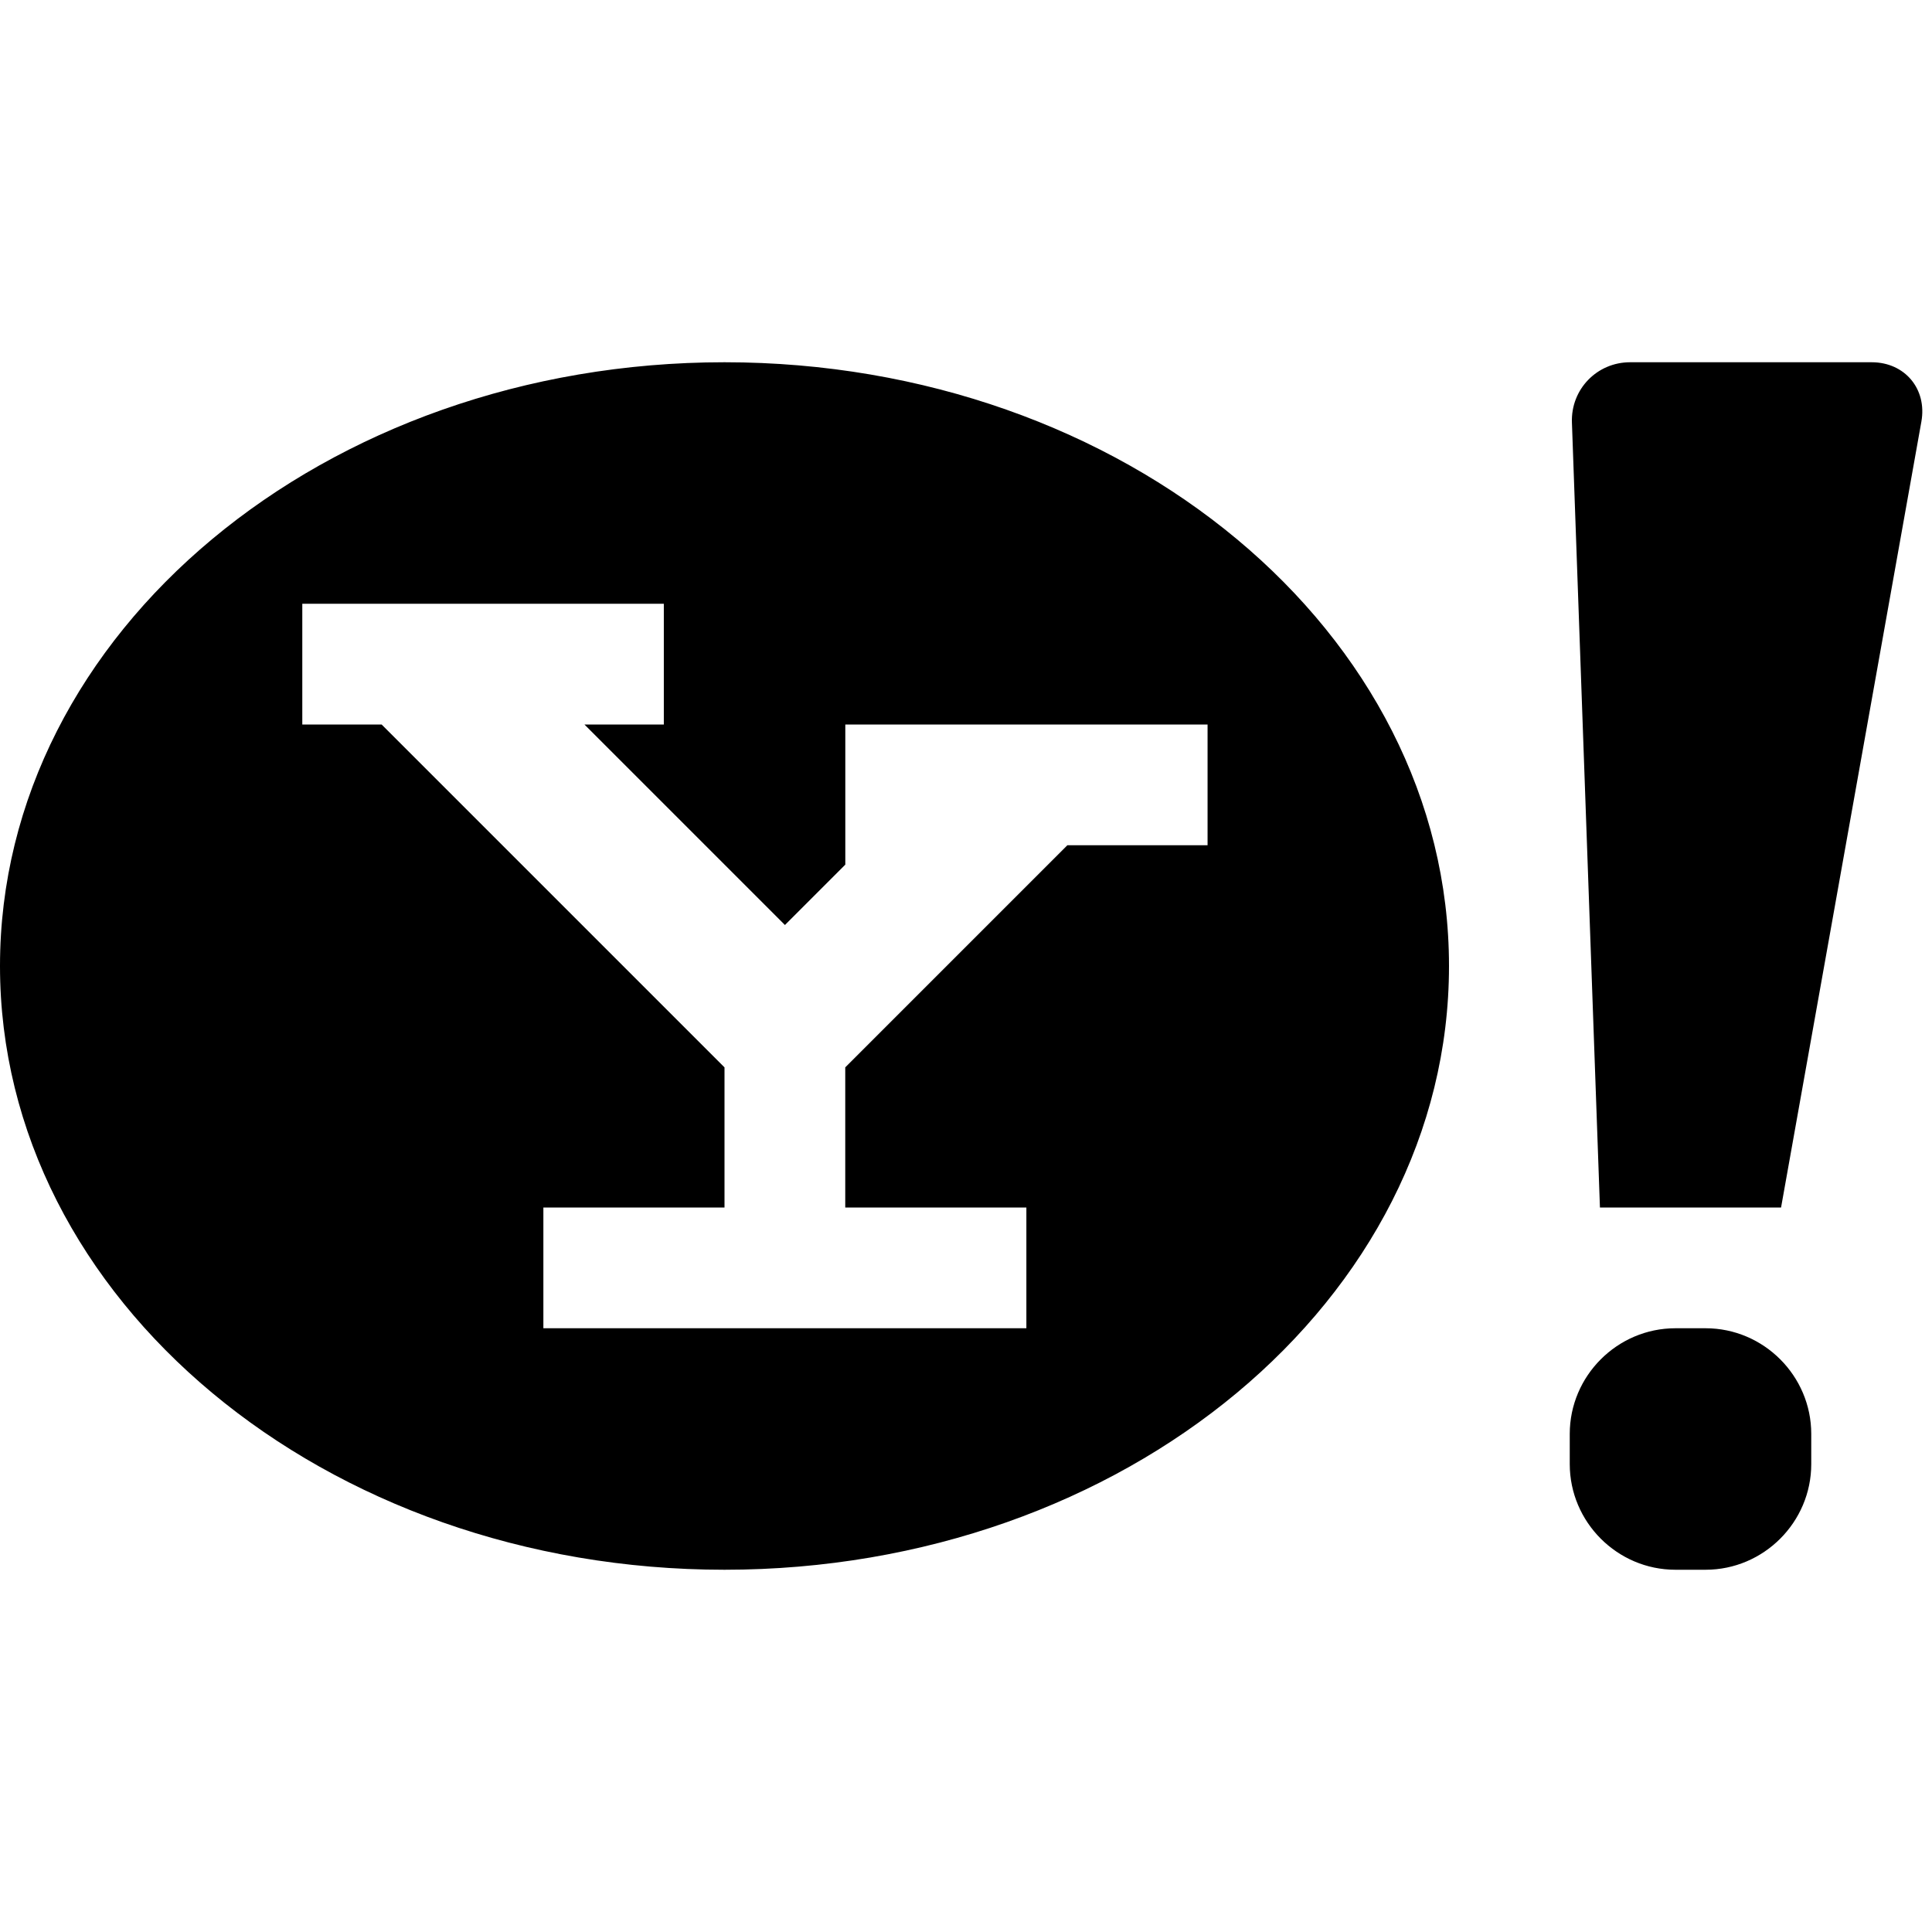
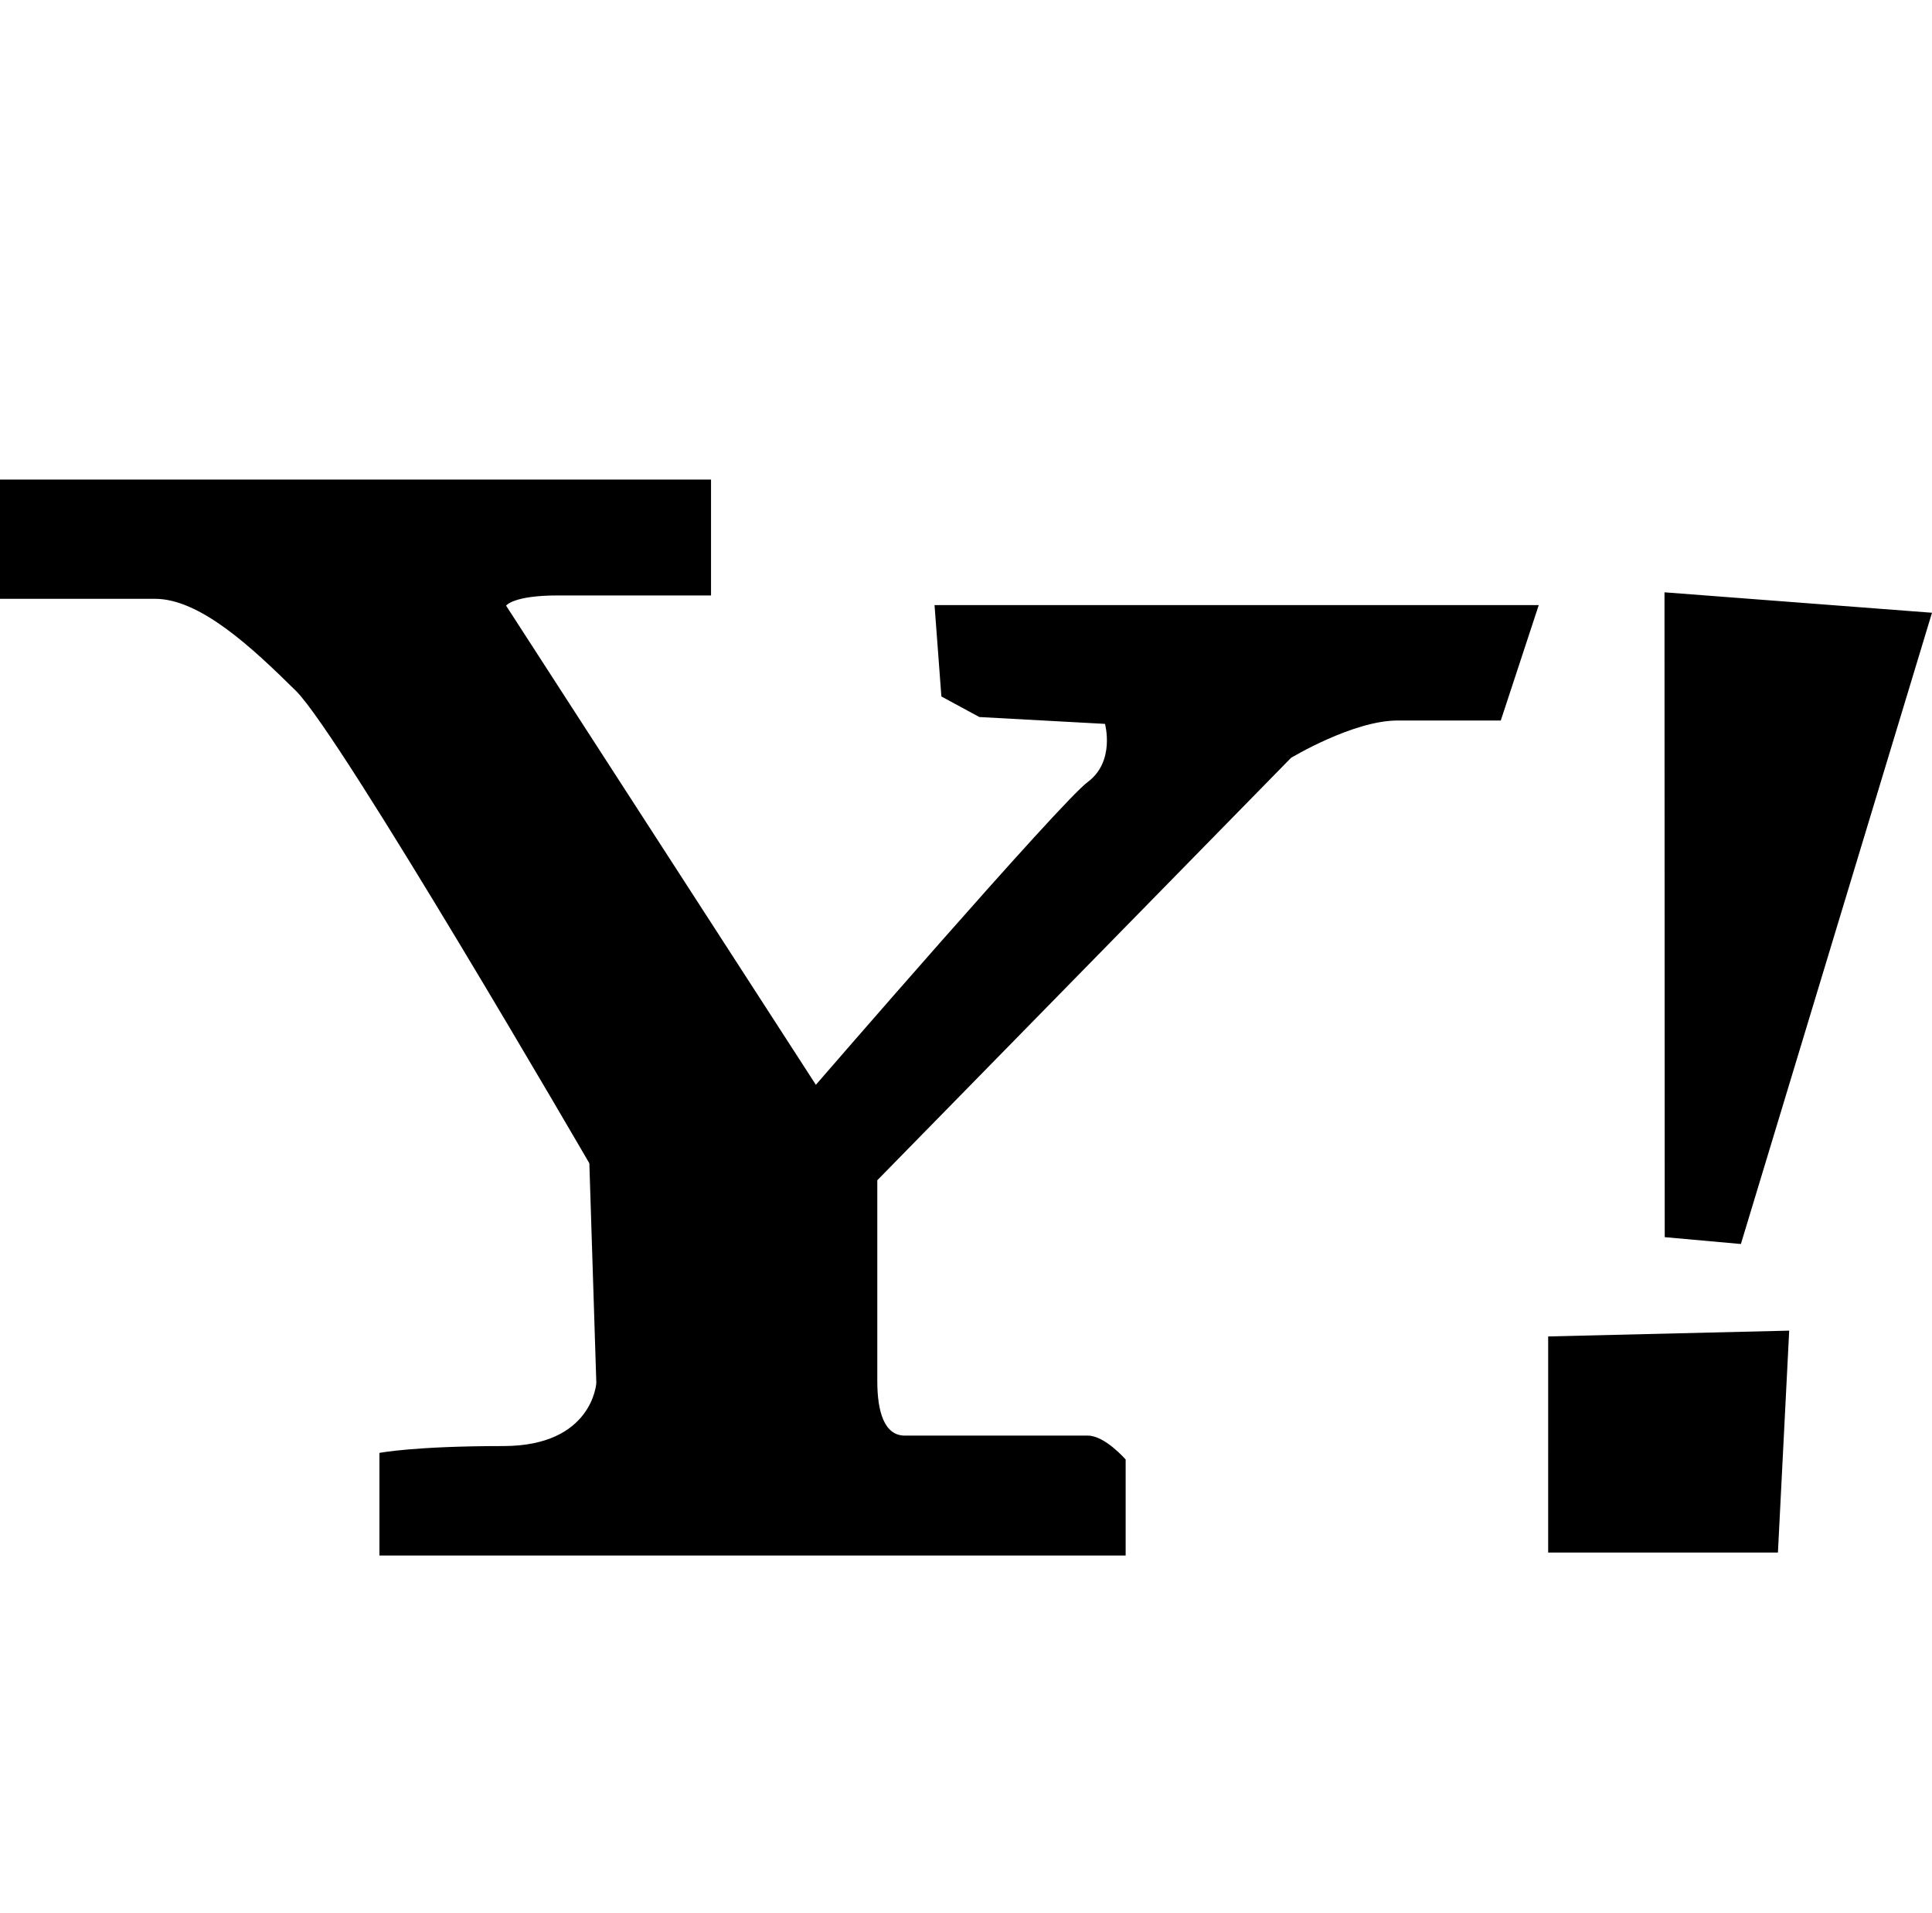
- <svg xmlns="http://www.w3.org/2000/svg" version="1.1" width="32" height="32" viewBox="0 0 32 32">
-   <g id="icomoon-ignore">
- </g>
-   <path d="M26.5 20l-0.464-13.001c-0.020-0.55 0.414-0.999 0.964-0.999h4c0.55 0 0.921 0.443 0.824 0.984l-2.324 13.016zM30 24.25c0 0.962-0.788 1.75-1.75 1.75h-0.5c-0.962 0-1.75-0.788-1.75-1.75v-0.5c0-0.962 0.788-1.75 1.75-1.75h0.5c0.962 0 1.75 0.788 1.75 1.75v0.5zM12 6c-6.627 0-12 4.477-12 10s5.373 10 12 10 12-4.477 12-10c0-5.523-5.373-10-12-10zM20 14h-2.321l-3.679 3.679v2.321h3v2h-8v-2h3v-2.321l-5.679-5.679h-1.314v-2h5.988v2h-1.315l3.321 3.321 1-1v-2.321h6v2z" fill="#000000" />
+ <svg xmlns="http://www.w3.org/2000/svg" version="1.1" id="Layer_1" x="0px" y="0px" width="517.266px" height="512px" viewBox="-18.75 0 517.266 512" enable-background="new -18.75 0 517.266 512" xml:space="preserve">
+   <g id="yahoo">
+     <g>
+       <path d="M233.293,186.44l10.164,5.502l33.635,1.835c0,0,2.797,10.04-4.6,15.542c-7.368,5.44-72.805,81.072-72.805,81.072    l-82.937-128.26c0,0,1.834-2.734,13.803-2.734c11.998,0,41.064,0,41.064,0v-31.024H-18.75v31.924c0,0,29.501,0,41.501,0    c11.967,0,25.768,12.808,37.769,24.682c11.999,11.875,78.521,126.427,78.521,126.427l1.866,58.781c0,0-0.933,16.91-24.9,16.91    c-23.966,0-33.169,1.834-33.169,1.834v27.479h199.789v-25.708c0,0-5.533-6.403-10.133-6.403c-4.635,0-43.459,0-48.992,0    c-5.502,0-7.368-6.403-7.368-14.608c0-8.207,0-53.748,0-53.748l110.758-113.059c0,0,16.568-10.01,28.536-10.01    c11.998,0,27.636,0,27.636,0l10.166-30.898H231.459L233.293,186.44z M447.349,333.011l51.167-168.983l-71.621-5.471l0.062,172.618    L447.349,333.011z M395.748,415.605h61.517l3.017-59.405l-64.532,1.553L395.748,415.605L395.748,415.605z" />
+     </g>
+   </g>
</svg>
